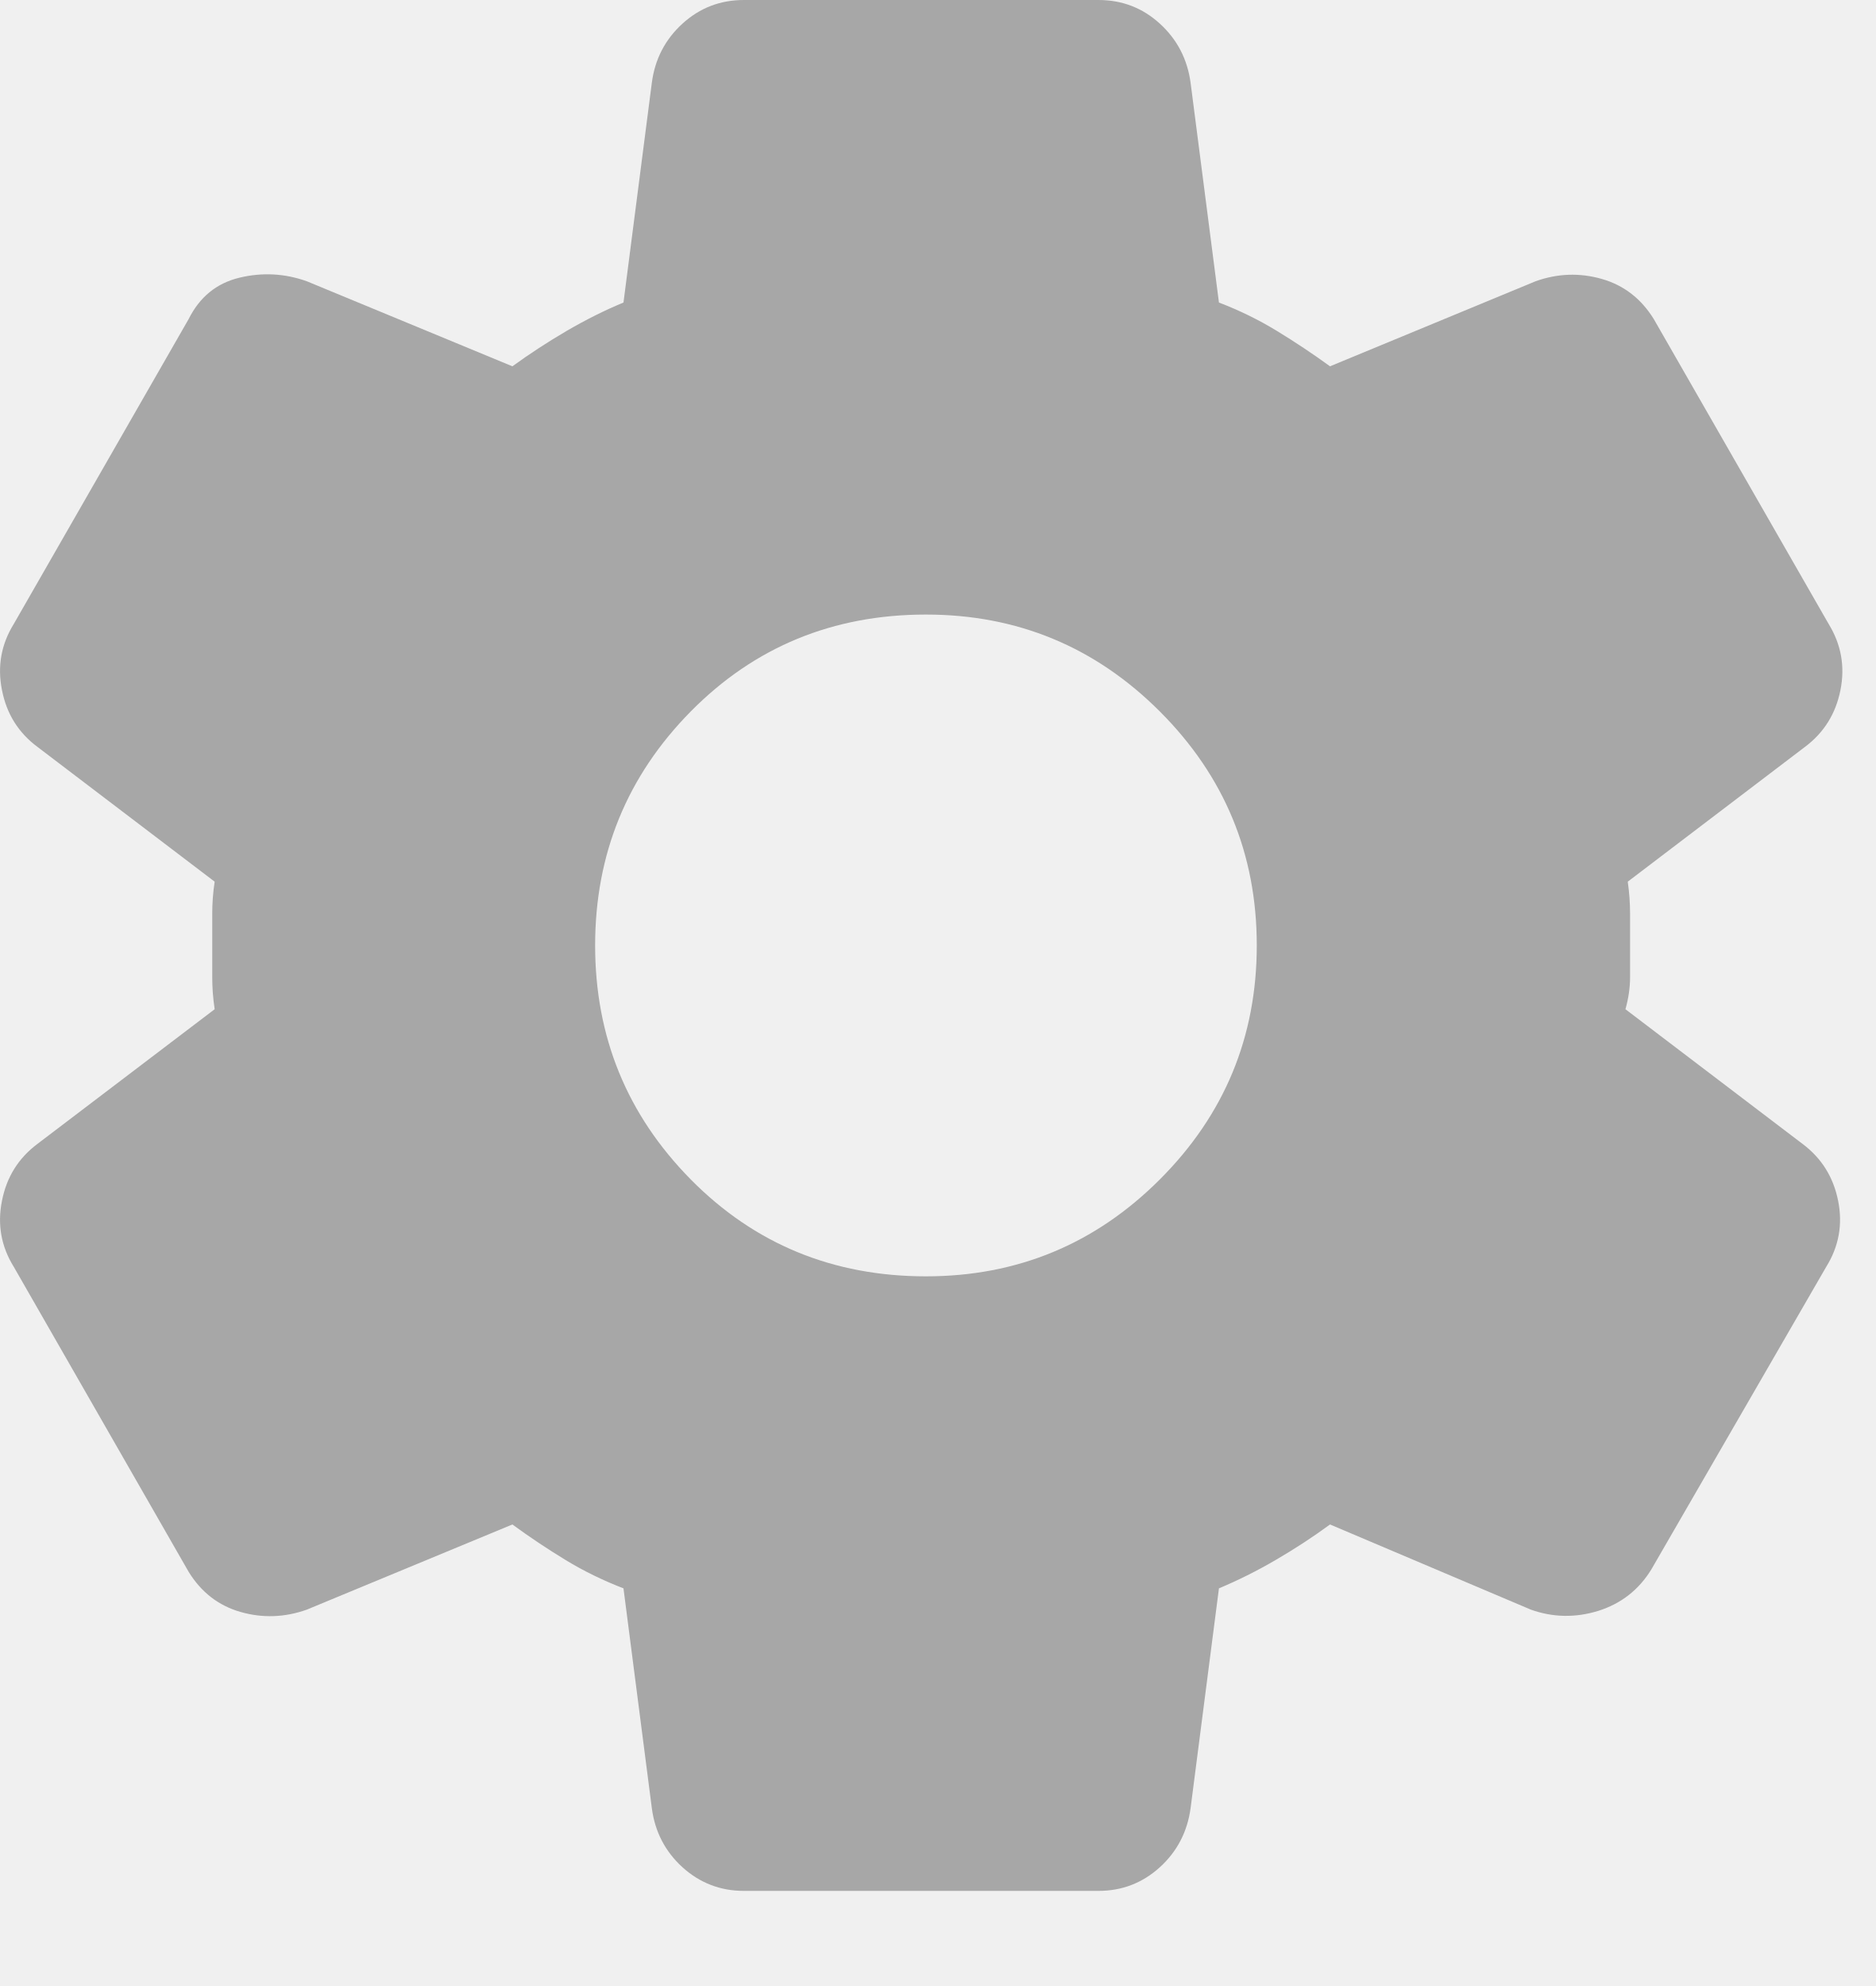
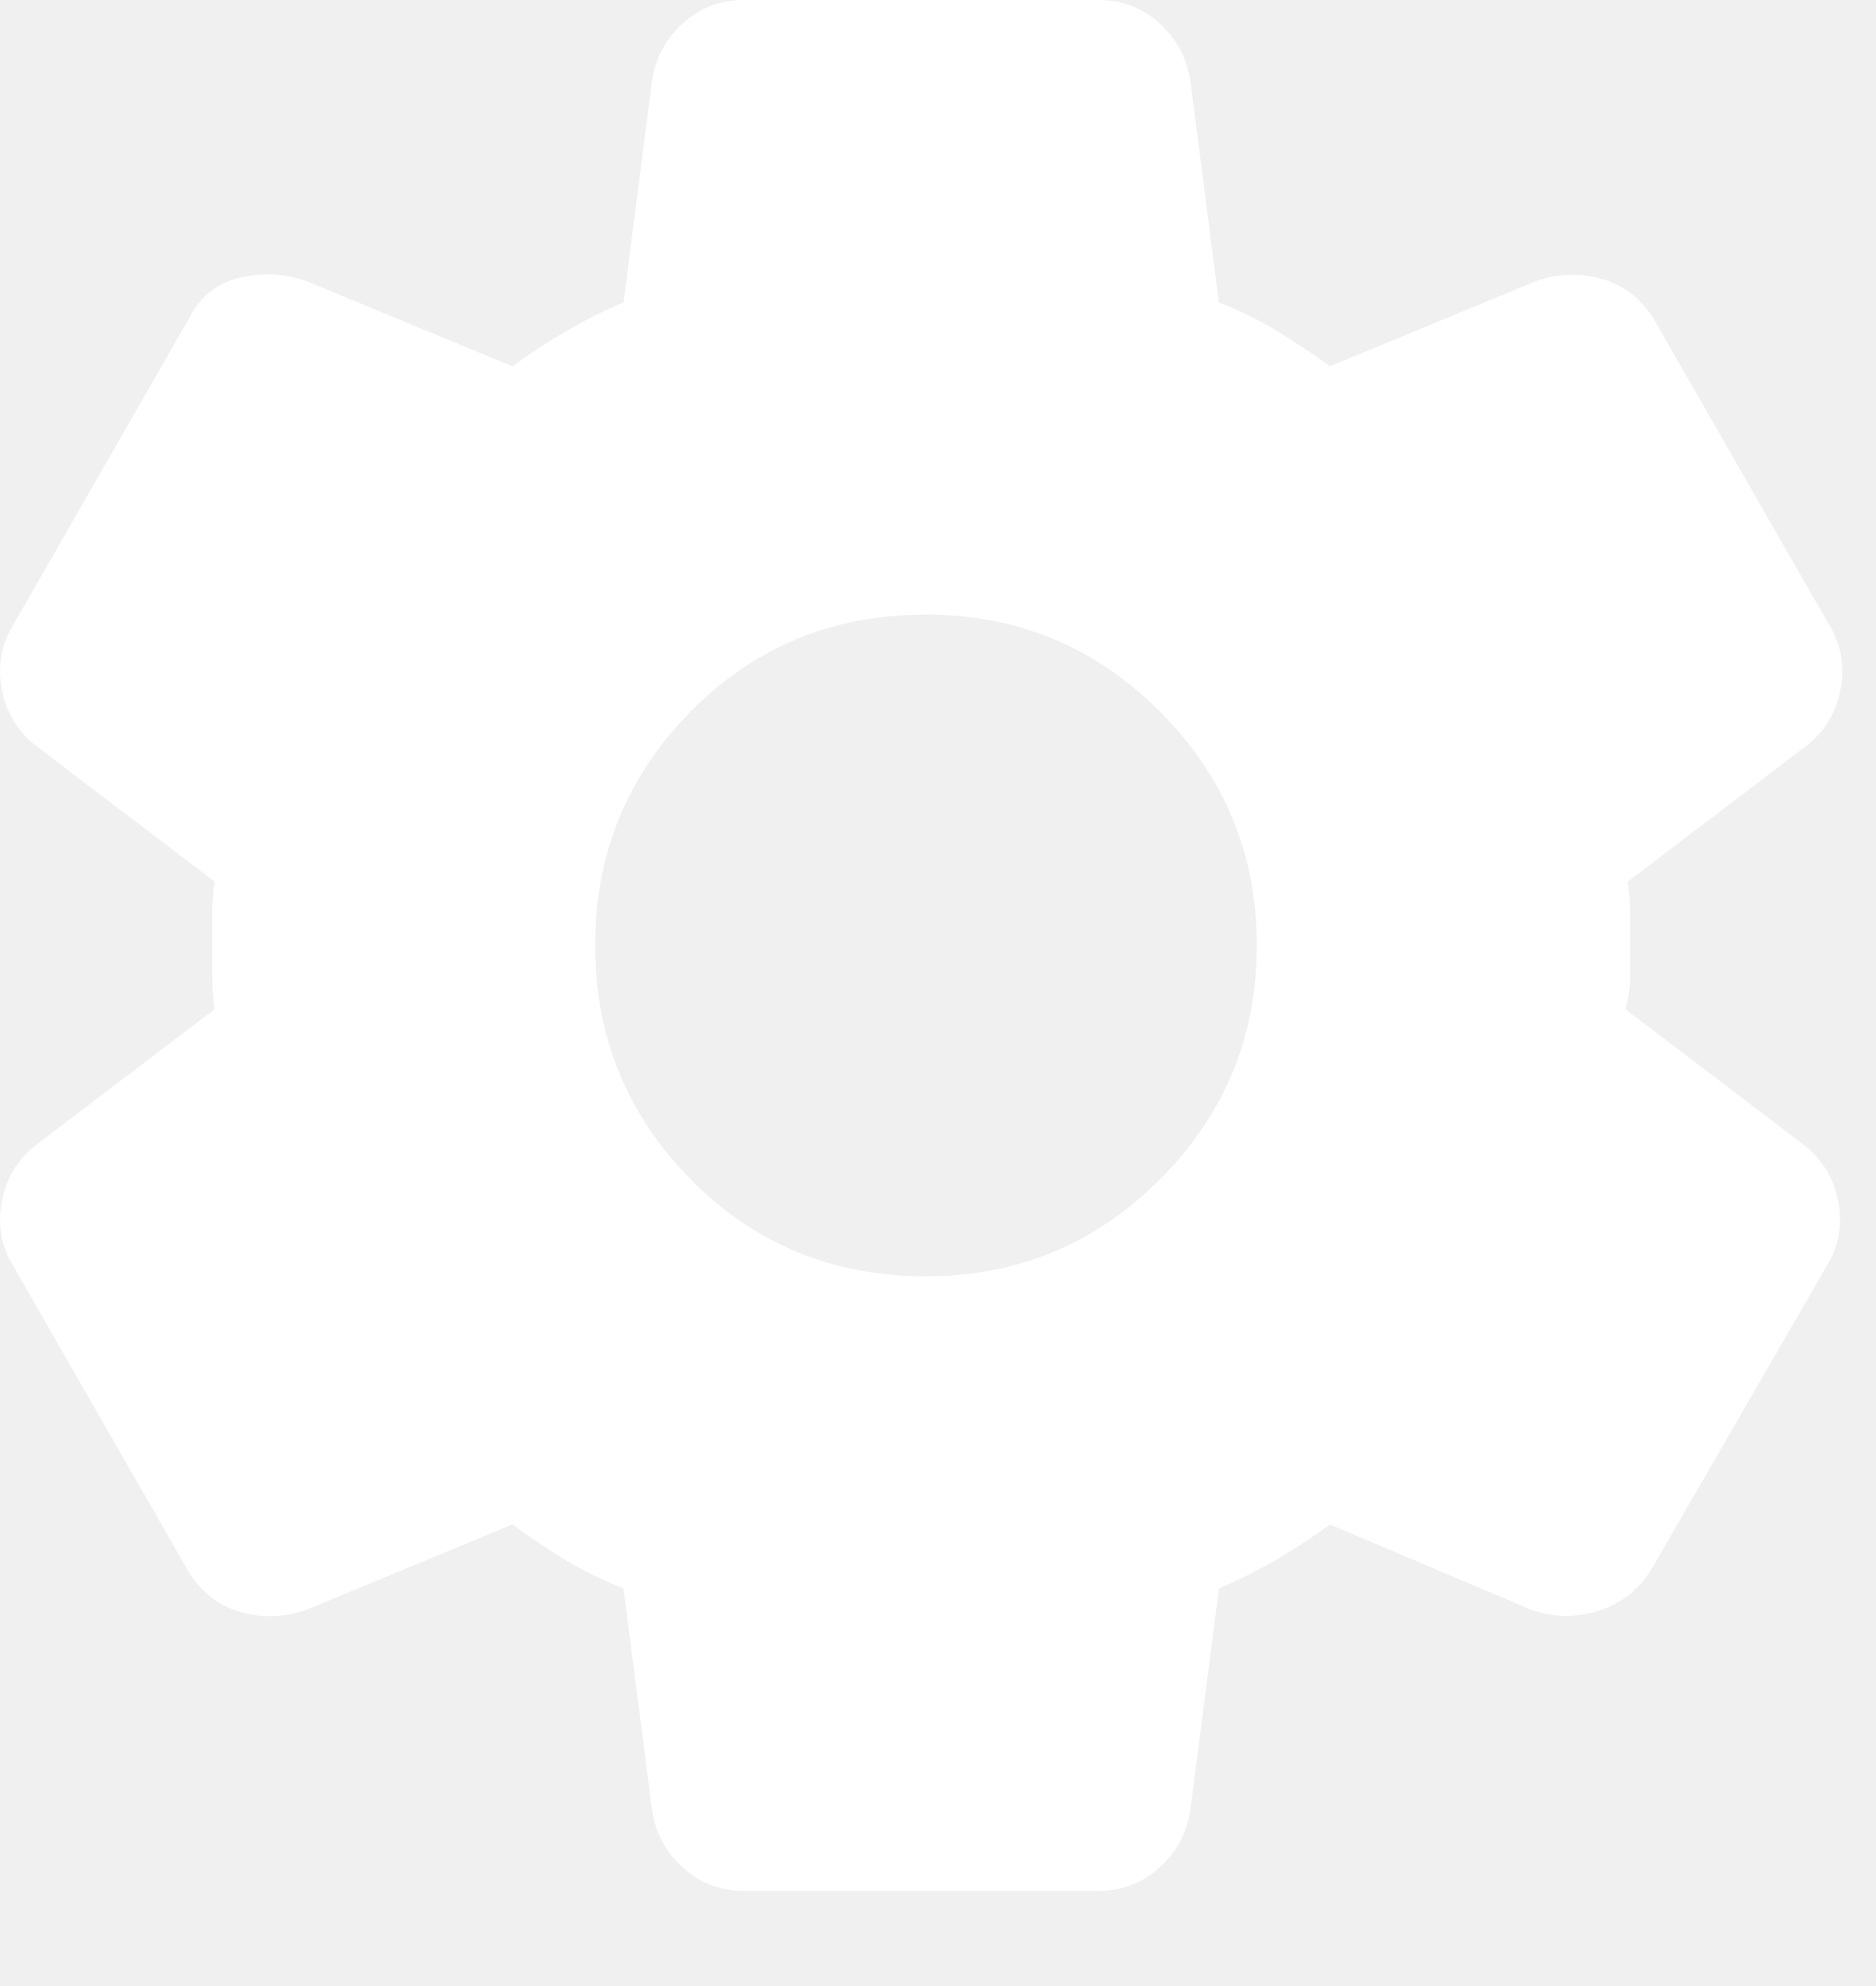
<svg xmlns="http://www.w3.org/2000/svg" width="17" height="18" viewBox="0 0 17 18" fill="none">
-   <path d="M9.957 17.138H6.744C6.53 17.138 6.344 17.066 6.187 16.924C6.03 16.781 5.937 16.602 5.909 16.388L5.652 14.396C5.466 14.324 5.291 14.239 5.127 14.139C4.963 14.039 4.802 13.932 4.645 13.817L2.781 14.589C2.581 14.66 2.381 14.667 2.181 14.61C1.981 14.553 1.824 14.431 1.71 14.246L0.125 11.482C0.01 11.297 -0.025 11.097 0.018 10.883C0.06 10.668 0.167 10.497 0.339 10.368L1.946 9.147C1.931 9.047 1.924 8.951 1.924 8.858V8.279C1.924 8.187 1.931 8.09 1.946 7.991L0.339 6.769C0.167 6.641 0.06 6.47 0.018 6.255C-0.025 6.041 0.01 5.841 0.125 5.655L1.71 2.892C1.81 2.692 1.963 2.567 2.17 2.517C2.377 2.467 2.581 2.478 2.781 2.549L4.645 3.32C4.802 3.206 4.966 3.099 5.137 2.999C5.309 2.899 5.48 2.813 5.652 2.742L5.909 0.75C5.937 0.536 6.03 0.357 6.187 0.214C6.344 0.071 6.53 0 6.744 0H9.957C10.172 0 10.357 0.071 10.514 0.214C10.671 0.357 10.764 0.536 10.793 0.75L11.05 2.742C11.236 2.813 11.411 2.899 11.575 2.999C11.739 3.099 11.9 3.206 12.057 3.32L13.921 2.549C14.12 2.478 14.32 2.471 14.52 2.528C14.72 2.585 14.877 2.706 14.992 2.892L16.577 5.655C16.691 5.841 16.727 6.041 16.684 6.255C16.641 6.47 16.534 6.641 16.363 6.769L14.756 7.991C14.77 8.09 14.777 8.187 14.777 8.279V8.858C14.777 8.951 14.763 9.047 14.735 9.147L16.341 10.368C16.513 10.497 16.62 10.668 16.663 10.883C16.706 11.097 16.67 11.297 16.555 11.482L14.97 14.224C14.856 14.41 14.695 14.535 14.489 14.6C14.281 14.664 14.078 14.66 13.878 14.589L12.057 13.817C11.9 13.932 11.736 14.039 11.564 14.139C11.393 14.239 11.221 14.324 11.05 14.396L10.793 16.388C10.764 16.602 10.671 16.781 10.514 16.924C10.357 17.066 10.172 17.138 9.957 17.138ZM8.394 11.568C9.222 11.568 9.929 11.275 10.514 10.69C11.1 10.104 11.393 9.397 11.393 8.569C11.393 7.741 11.1 7.034 10.514 6.448C9.929 5.863 9.222 5.57 8.394 5.57C7.551 5.57 6.84 5.863 6.262 6.448C5.684 7.034 5.395 7.741 5.395 8.569C5.395 9.397 5.684 10.104 6.262 10.69C6.84 11.275 7.551 11.568 8.394 11.568Z" fill="#A7A7A7" />
+   <path d="M9.957 17.138H6.744C6.53 17.138 6.344 17.066 6.187 16.924C6.03 16.781 5.937 16.602 5.909 16.388L5.652 14.396C5.466 14.324 5.291 14.239 5.127 14.139C4.963 14.039 4.802 13.932 4.645 13.817L2.781 14.589C2.581 14.66 2.381 14.667 2.181 14.61C1.981 14.553 1.824 14.431 1.71 14.246L0.125 11.482C0.01 11.297 -0.025 11.097 0.018 10.883C0.06 10.668 0.167 10.497 0.339 10.368L1.946 9.147C1.931 9.047 1.924 8.951 1.924 8.858V8.279C1.924 8.187 1.931 8.09 1.946 7.991L0.339 6.769C0.167 6.641 0.06 6.47 0.018 6.255C-0.025 6.041 0.01 5.841 0.125 5.655L1.71 2.892C1.81 2.692 1.963 2.567 2.17 2.517C2.377 2.467 2.581 2.478 2.781 2.549L4.645 3.32C4.802 3.206 4.966 3.099 5.137 2.999C5.309 2.899 5.48 2.813 5.652 2.742L5.909 0.75C5.937 0.536 6.03 0.357 6.187 0.214C6.344 0.071 6.53 0 6.744 0H9.957C10.172 0 10.357 0.071 10.514 0.214C10.671 0.357 10.764 0.536 10.793 0.75L11.05 2.742C11.236 2.813 11.411 2.899 11.575 2.999C11.739 3.099 11.9 3.206 12.057 3.32L13.921 2.549C14.12 2.478 14.32 2.471 14.52 2.528C14.72 2.585 14.877 2.706 14.992 2.892L16.577 5.655C16.691 5.841 16.727 6.041 16.684 6.255C16.641 6.47 16.534 6.641 16.363 6.769L14.756 7.991C14.77 8.09 14.777 8.187 14.777 8.279V8.858C14.777 8.951 14.763 9.047 14.735 9.147L16.341 10.368C16.513 10.497 16.62 10.668 16.663 10.883C16.706 11.097 16.67 11.297 16.555 11.482L14.97 14.224C14.856 14.41 14.695 14.535 14.489 14.6C14.281 14.664 14.078 14.66 13.878 14.589L12.057 13.817C11.9 13.932 11.736 14.039 11.564 14.139C11.393 14.239 11.221 14.324 11.05 14.396L10.793 16.388C10.764 16.602 10.671 16.781 10.514 16.924C10.357 17.066 10.172 17.138 9.957 17.138ZM8.394 11.568C9.222 11.568 9.929 11.275 10.514 10.69C11.1 10.104 11.393 9.397 11.393 8.569C11.393 7.741 11.1 7.034 10.514 6.448C9.929 5.863 9.222 5.57 8.394 5.57C7.551 5.57 6.84 5.863 6.262 6.448C5.684 7.034 5.395 7.741 5.395 8.569C5.395 9.397 5.684 10.104 6.262 10.69C6.84 11.275 7.551 11.568 8.394 11.568Z" fill="white" />
</svg>
